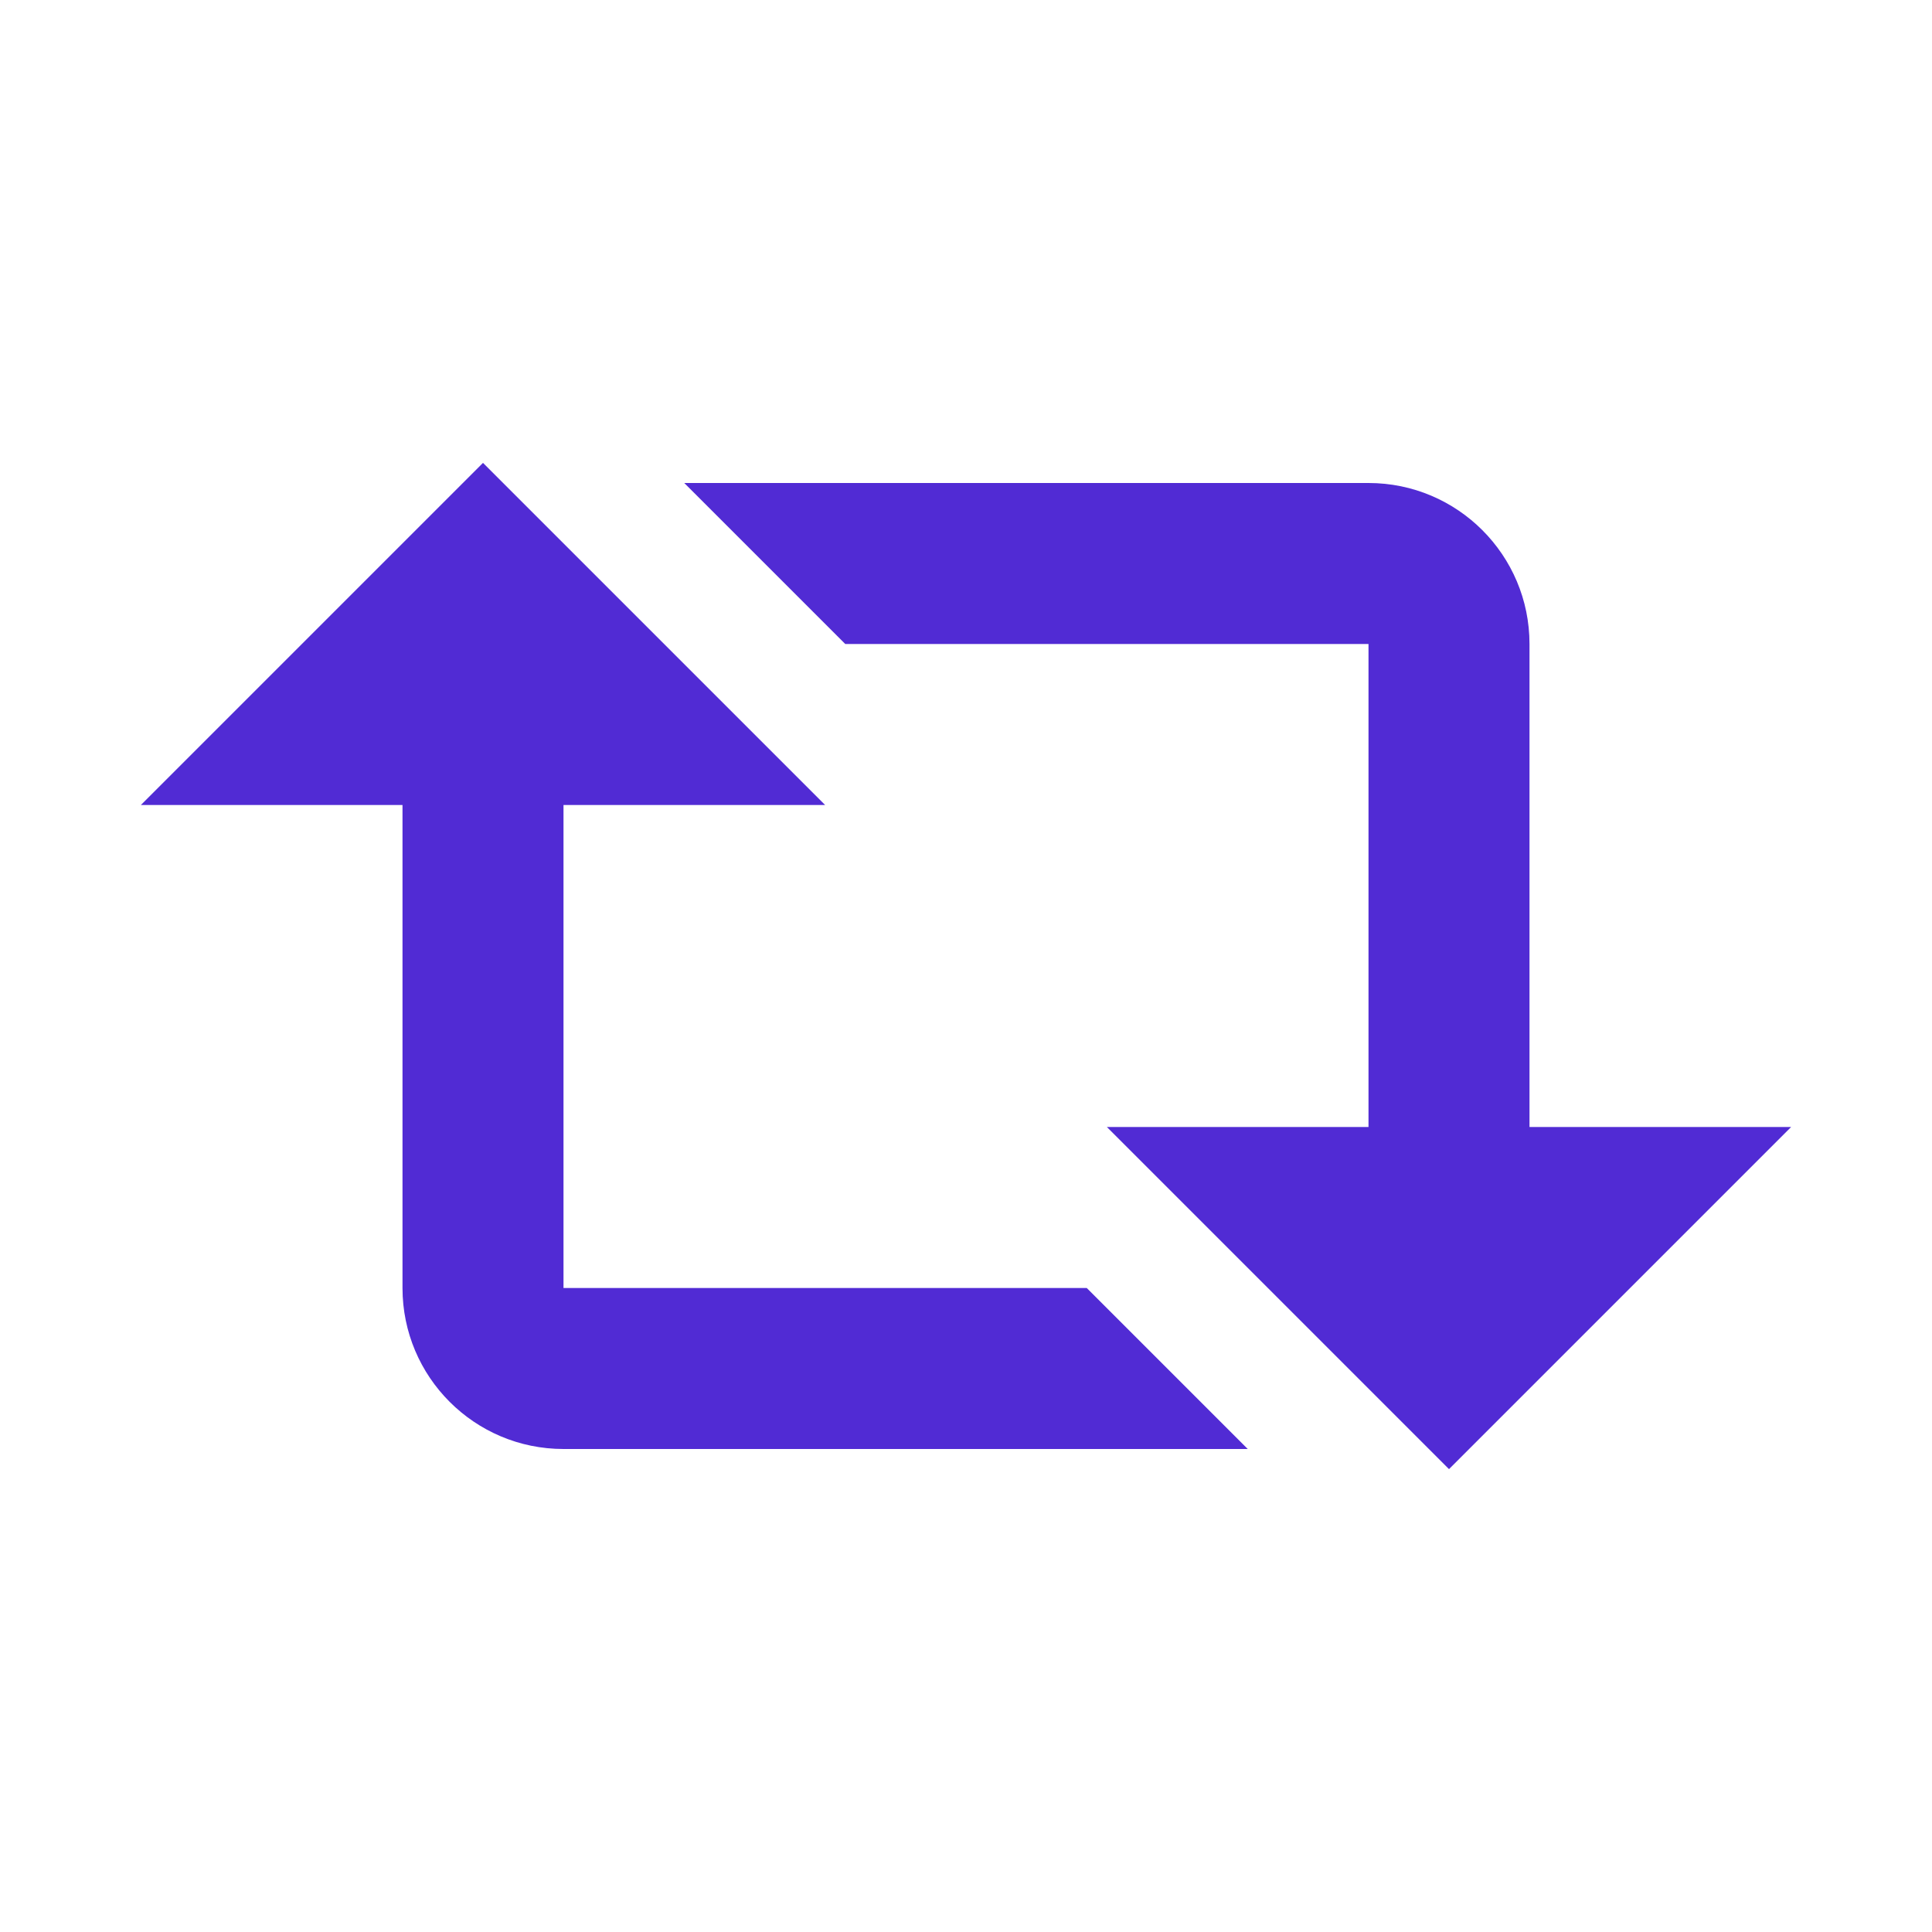
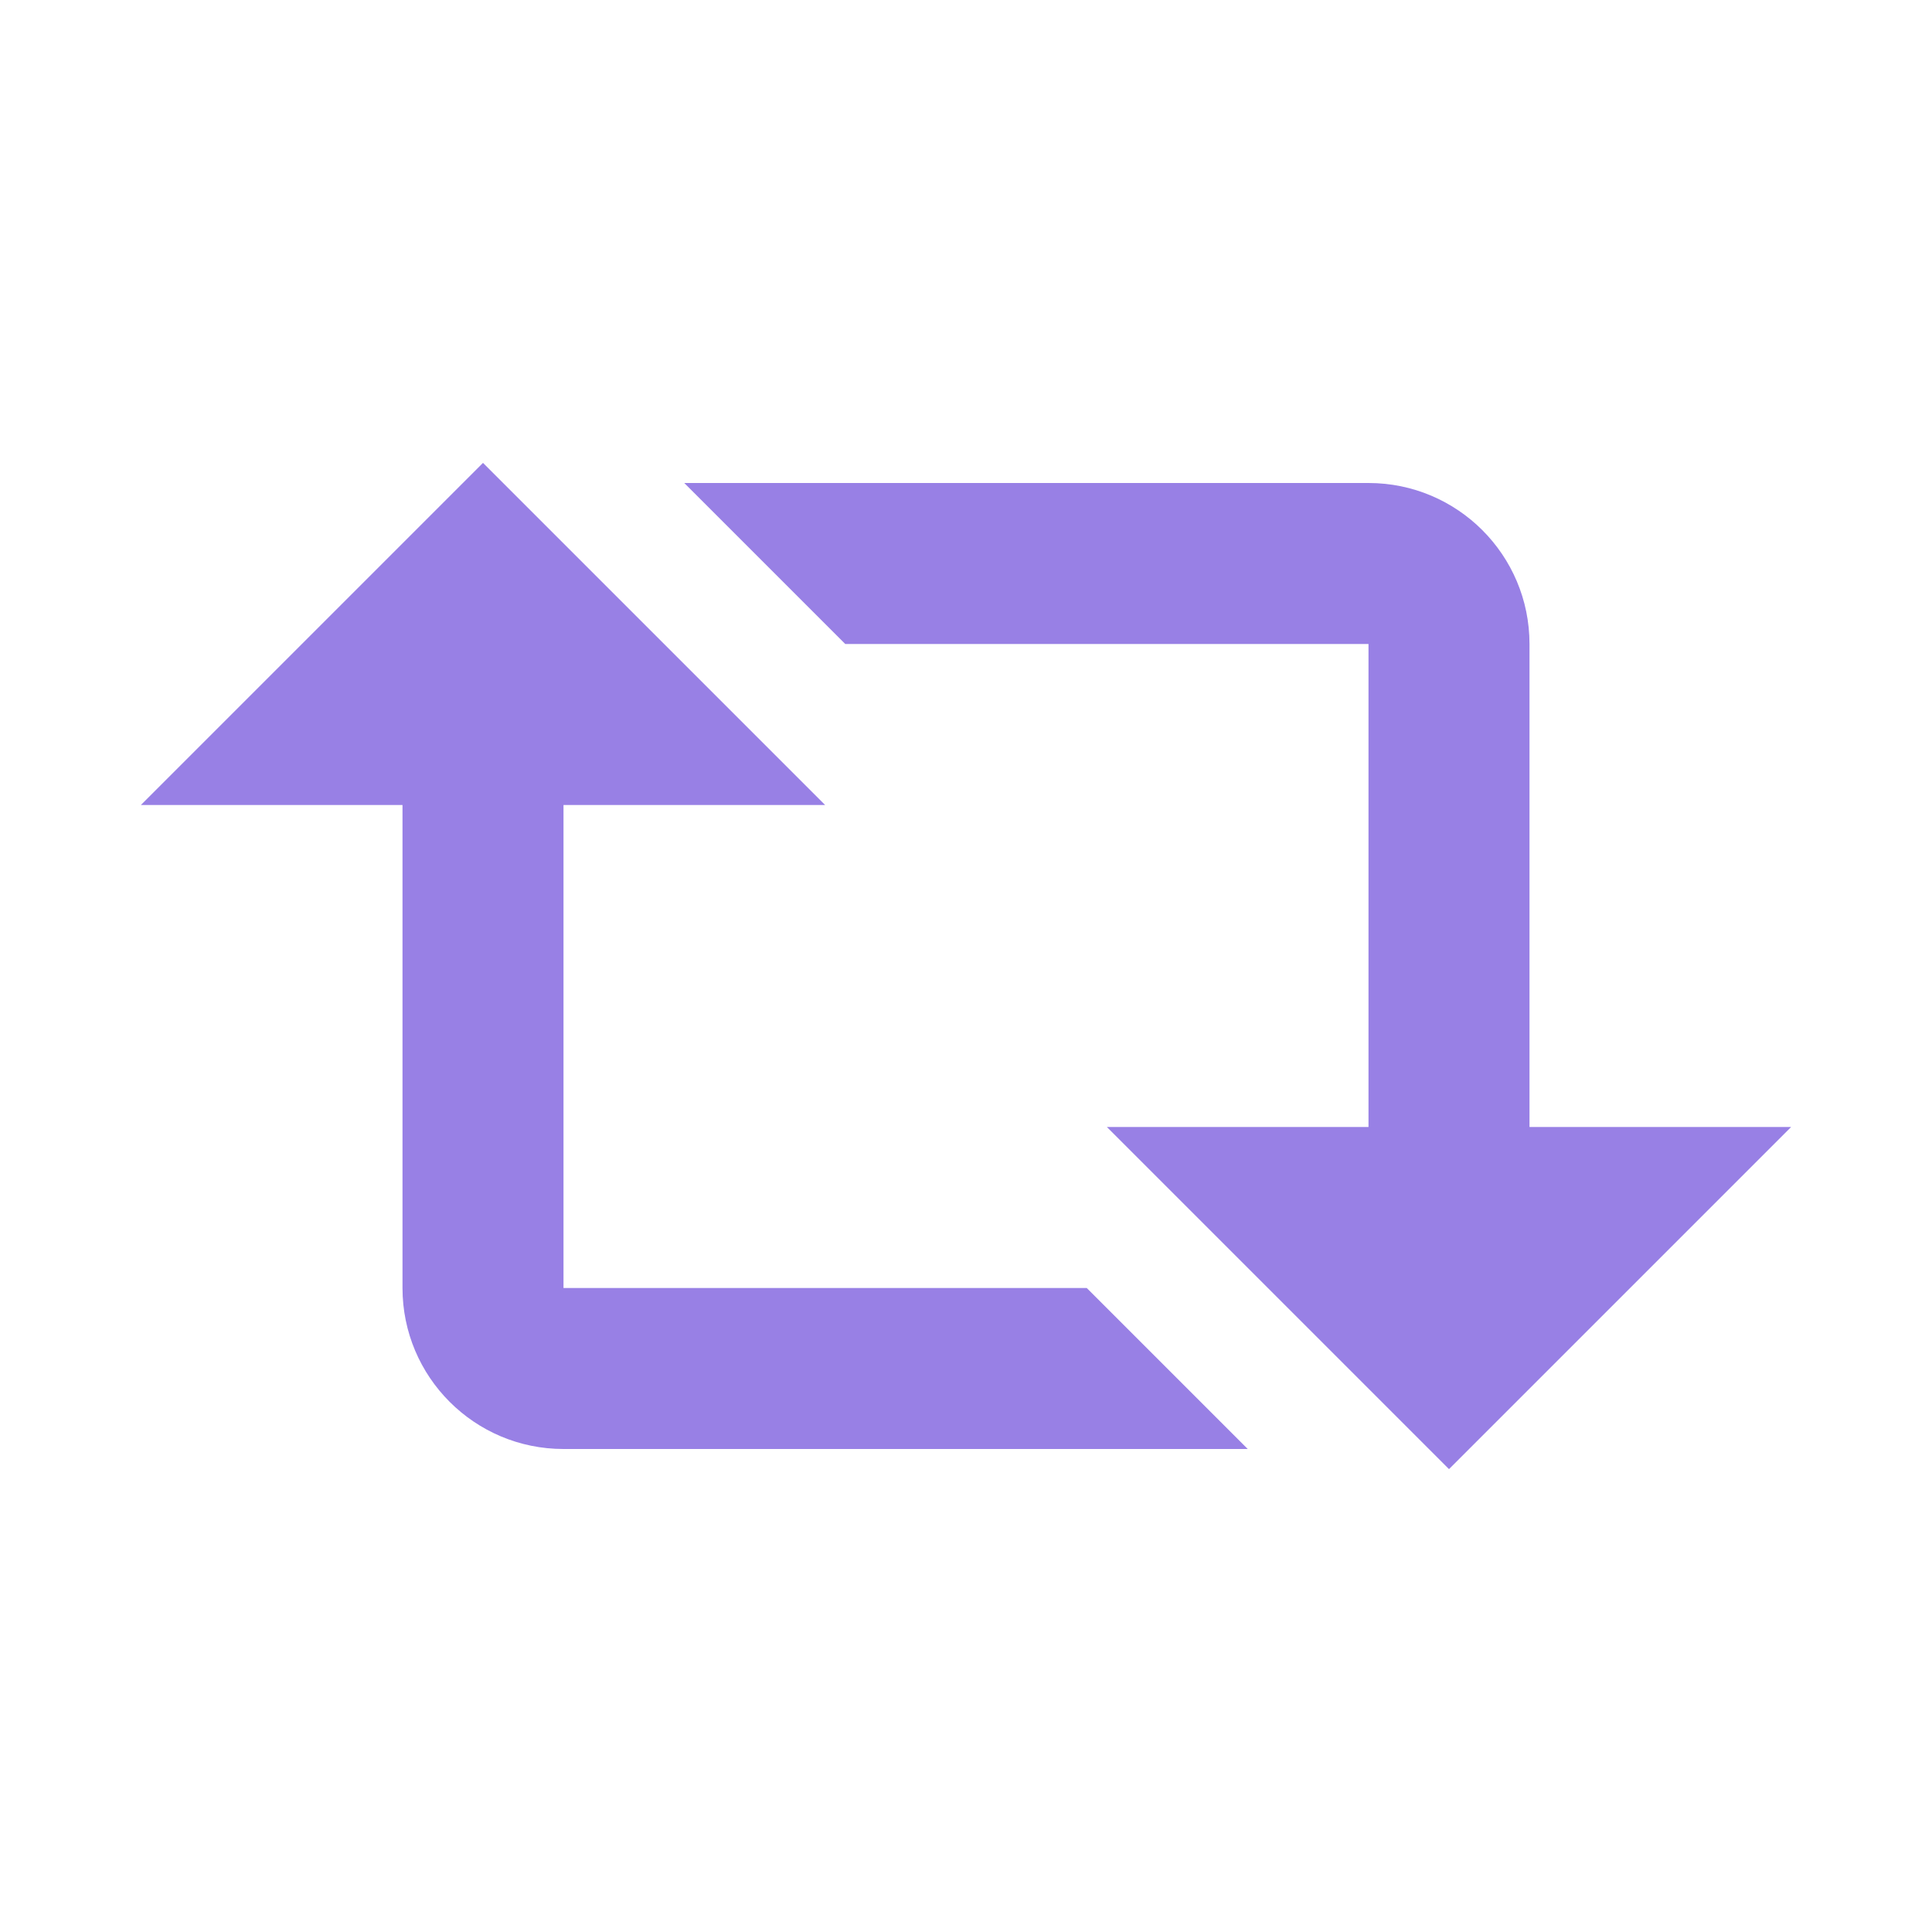
<svg xmlns="http://www.w3.org/2000/svg" viewBox="0 0 24 24">
-   <path d="M6,5.75L10.25,10H7V16H13.5L15.5,18H7A2,2 0 0,1 5,16V10H1.75L6,5.75M18,18.25L13.75,14H17V8H10.5L8.5,6H17A2,2 0 0,1 19,8V14H22.25L18,18.25Z" fill="#512BD4" />
+   <path d="M6,5.75L10.25,10H7V16H13.5L15.5,18H7A2,2 0 0,1 5,16V10H1.75L6,5.75M18,18.25L13.75,14H17V8H10.5L8.5,6H17A2,2 0 0,1 19,8V14H22.25L18,18.25Z" fill="#9880e5" />
</svg>
